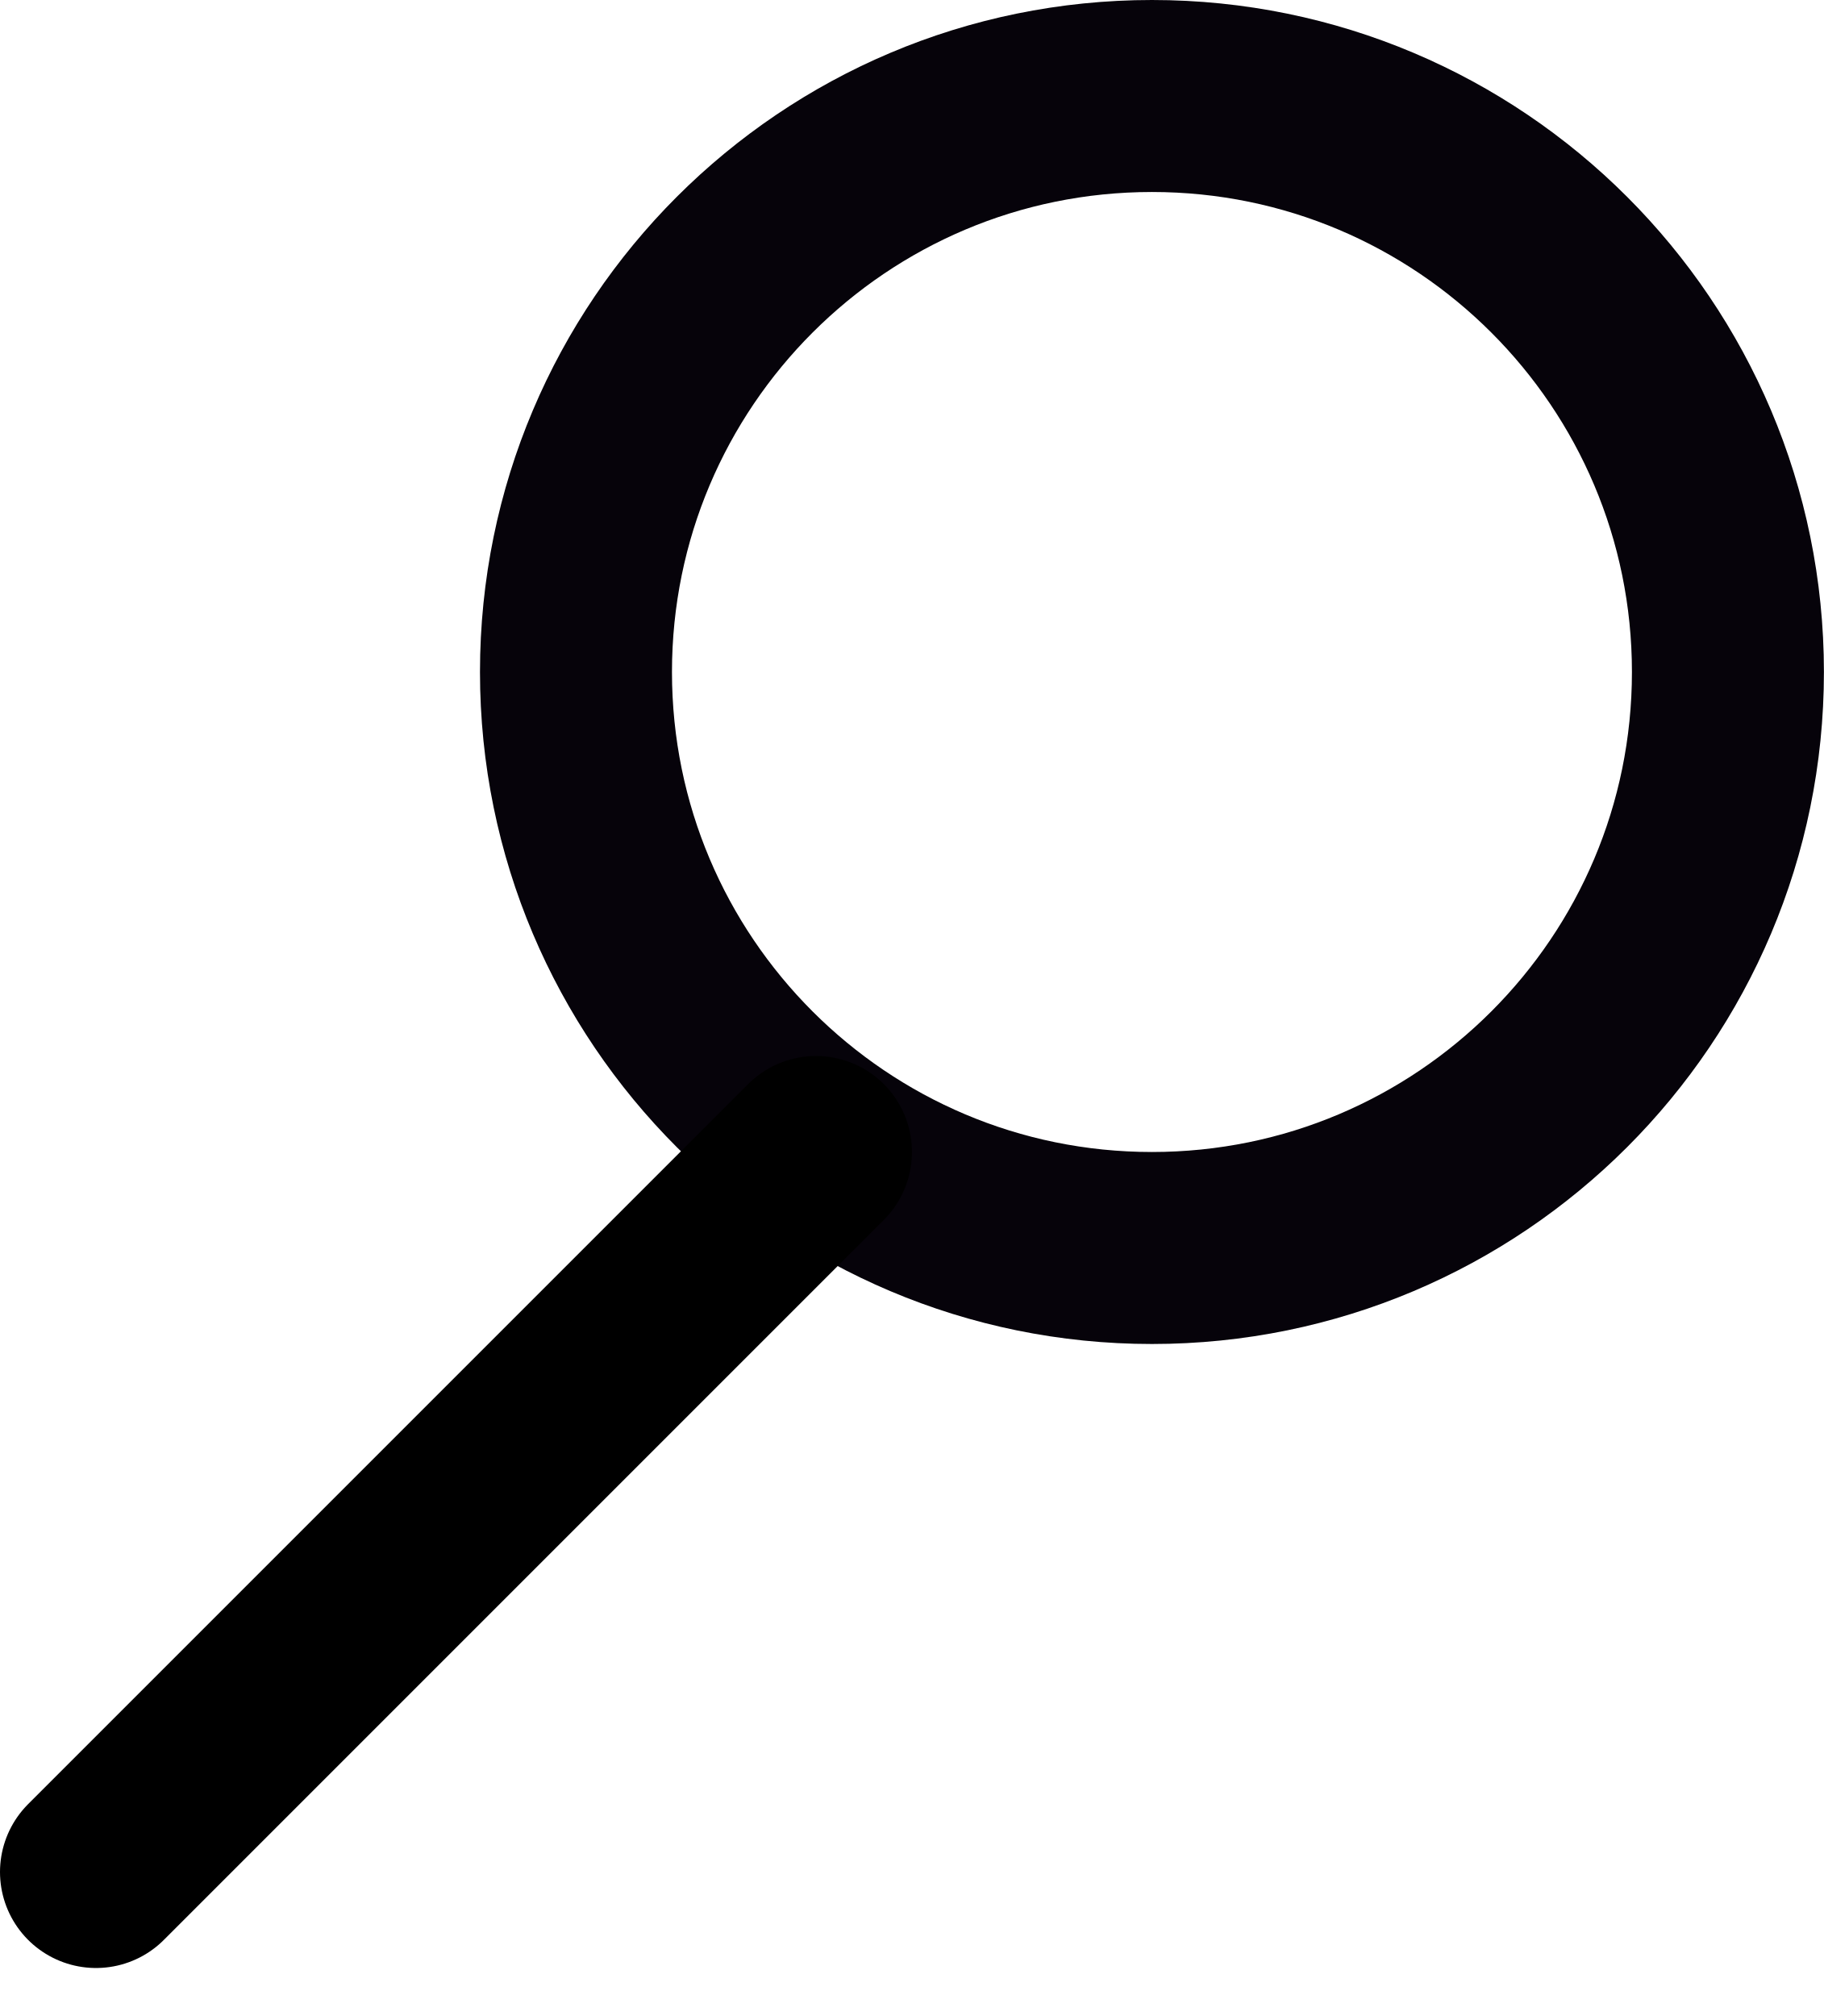
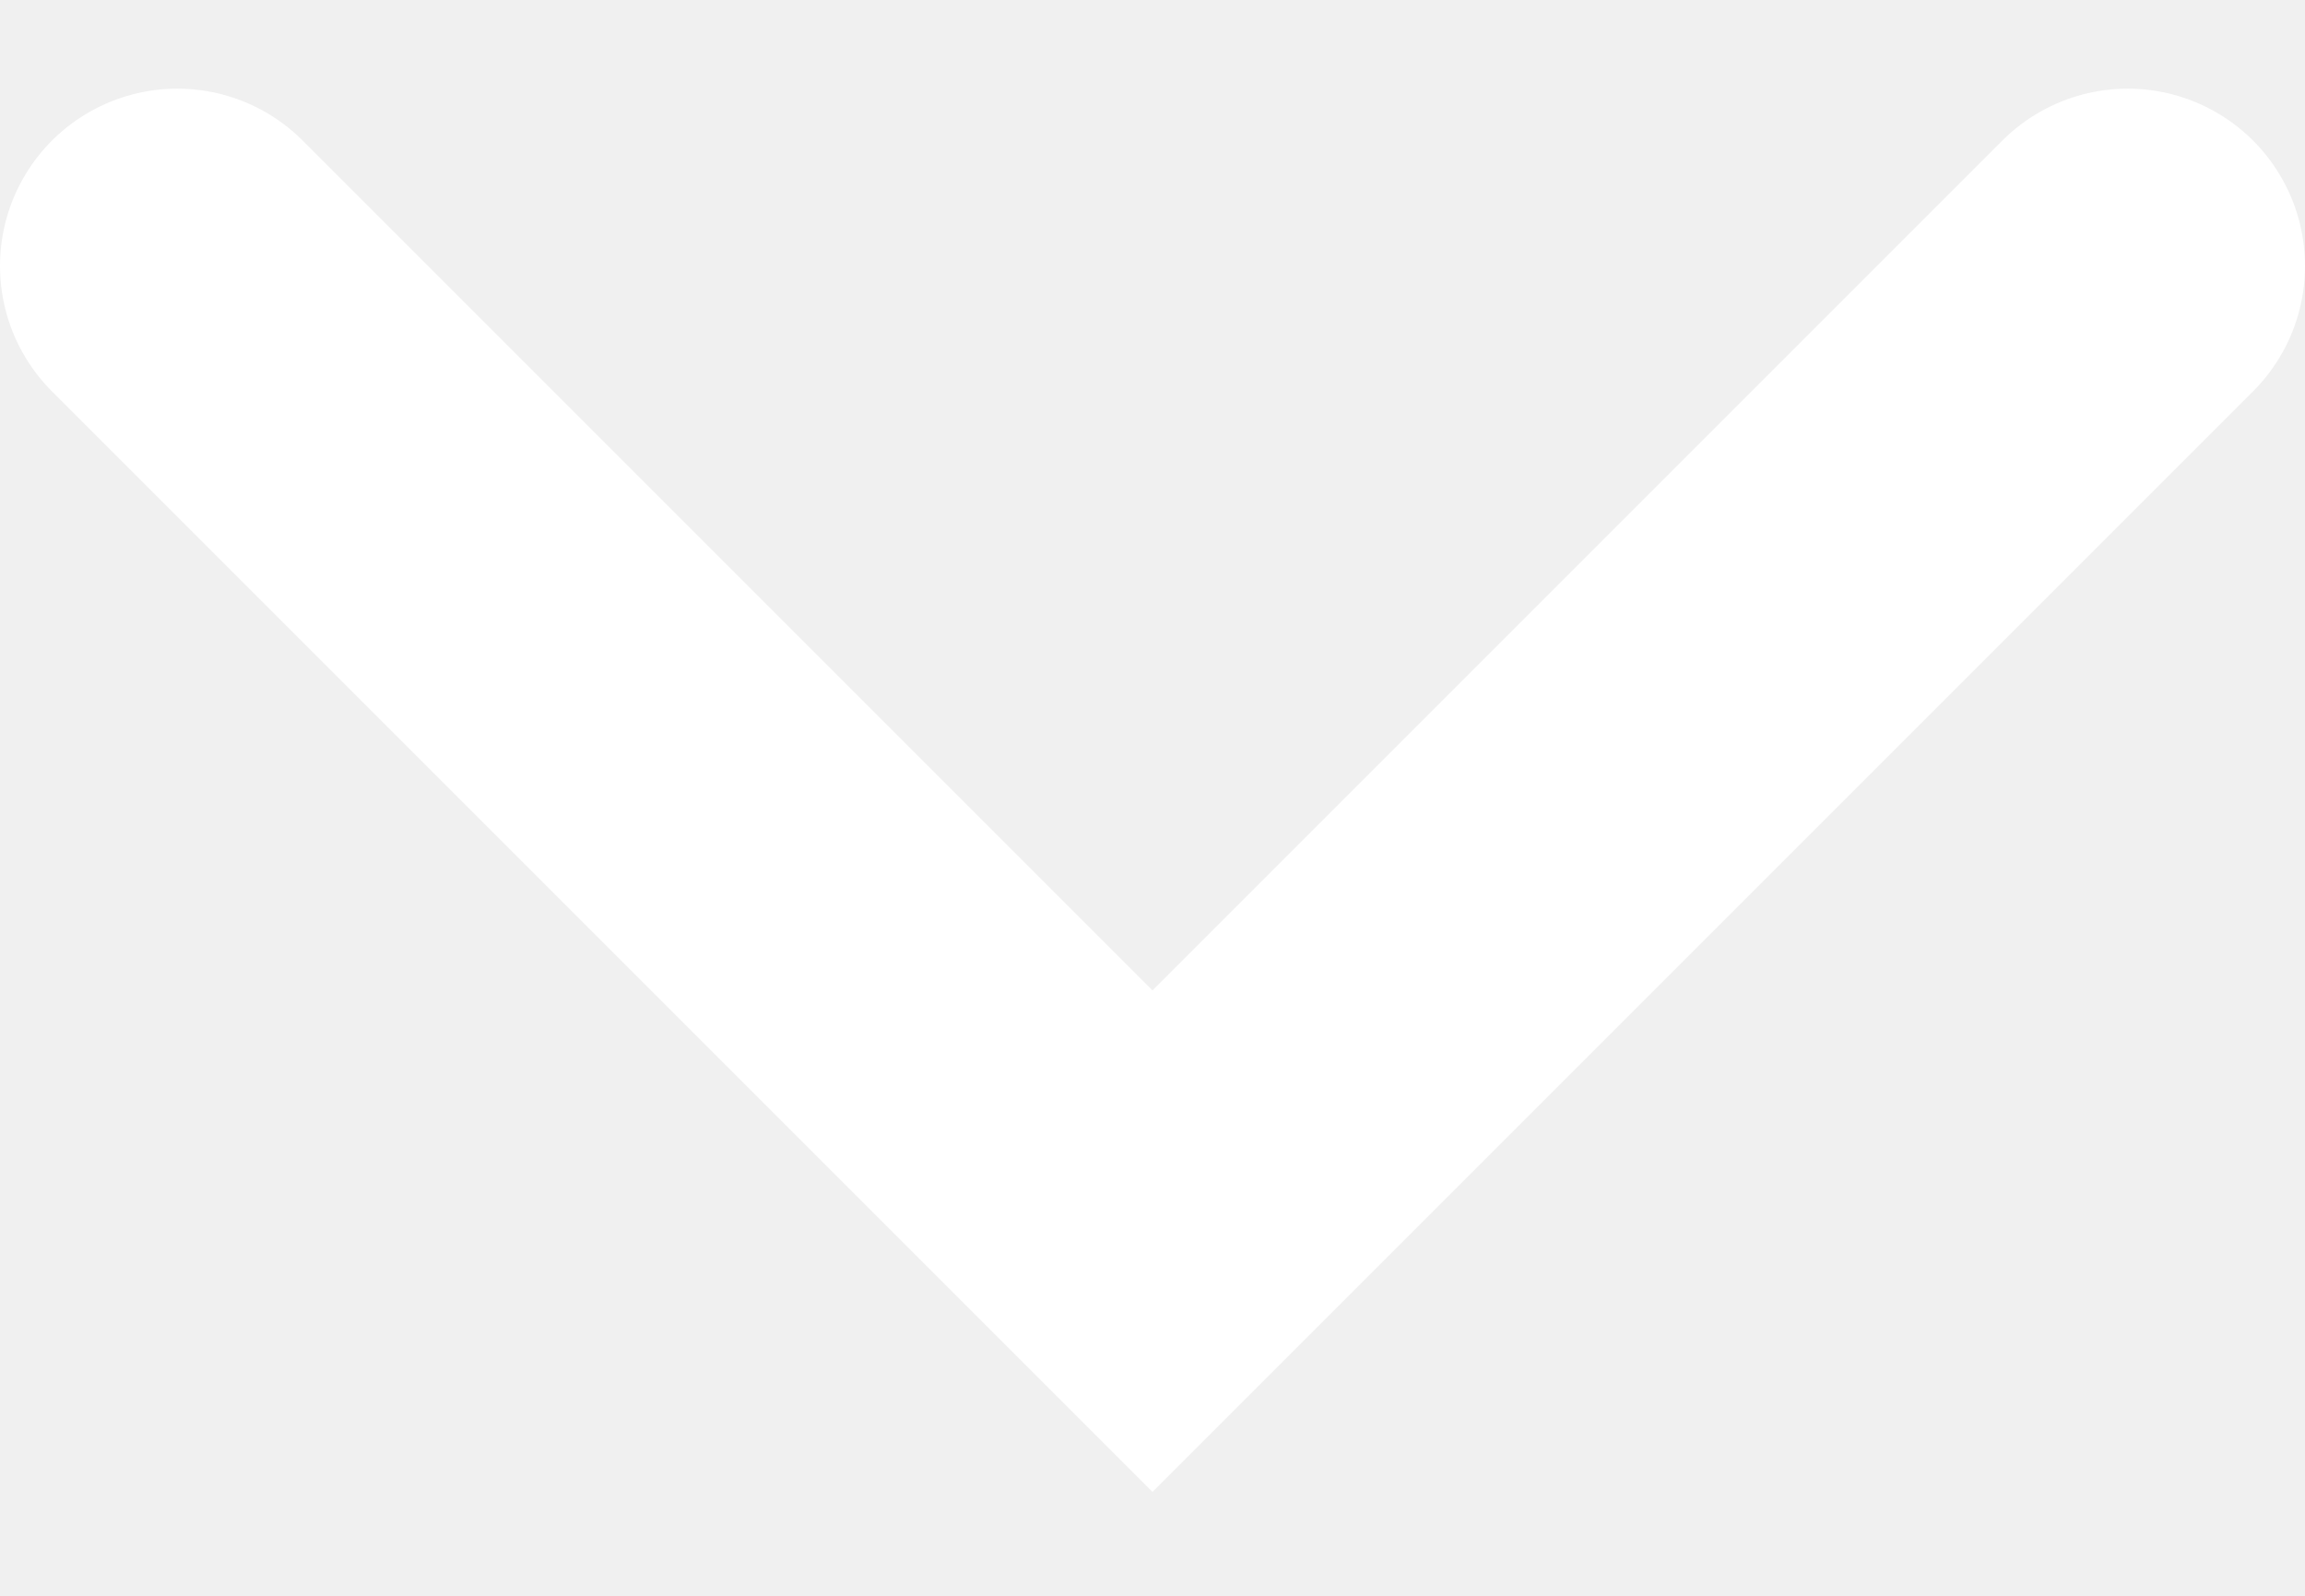
- <svg xmlns="http://www.w3.org/2000/svg" width="19" height="21" viewBox="0 0 19 21" fill="none">
-   <rect width="19" height="21" fill="#F5F5F5" />
-   <g id="Desktop - 6" clip-path="url(#clip0_0_1)">
-     <rect width="1600" height="8131" transform="translate(-1461 -54)" fill="white" />
-     <g id="Group 3">
-       <g id="Group 1">
-         <circle id="Ellipse 1" cx="12" cy="7" r="6" stroke="#06030A" stroke-width="2" />
-         <path id="Vector 2" d="M8.5 12L1 19.5" stroke="black" stroke-width="2" stroke-linecap="round" />
-       </g>
-       <rect id="Rectangle 2" opacity="0.1" x="-146.5" y="-10.5" width="175" height="41" rx="2.5" stroke="black" />
-     </g>
-   </g>
-   <defs>
-     <clipPath id="clip0_0_1">
-       <rect width="1600" height="8131" fill="white" transform="translate(-1461 -54)" />
-     </clipPath>
-   </defs>
+ <svg xmlns="http://www.w3.org/2000/svg" width="13" height="9" viewBox="0 0 13 9" fill="none">
+   <path id="Vector 1" d="M1 1.5L6.5 7L12 1.5" stroke="white" stroke-width="2" stroke-linecap="round" />
</svg>
